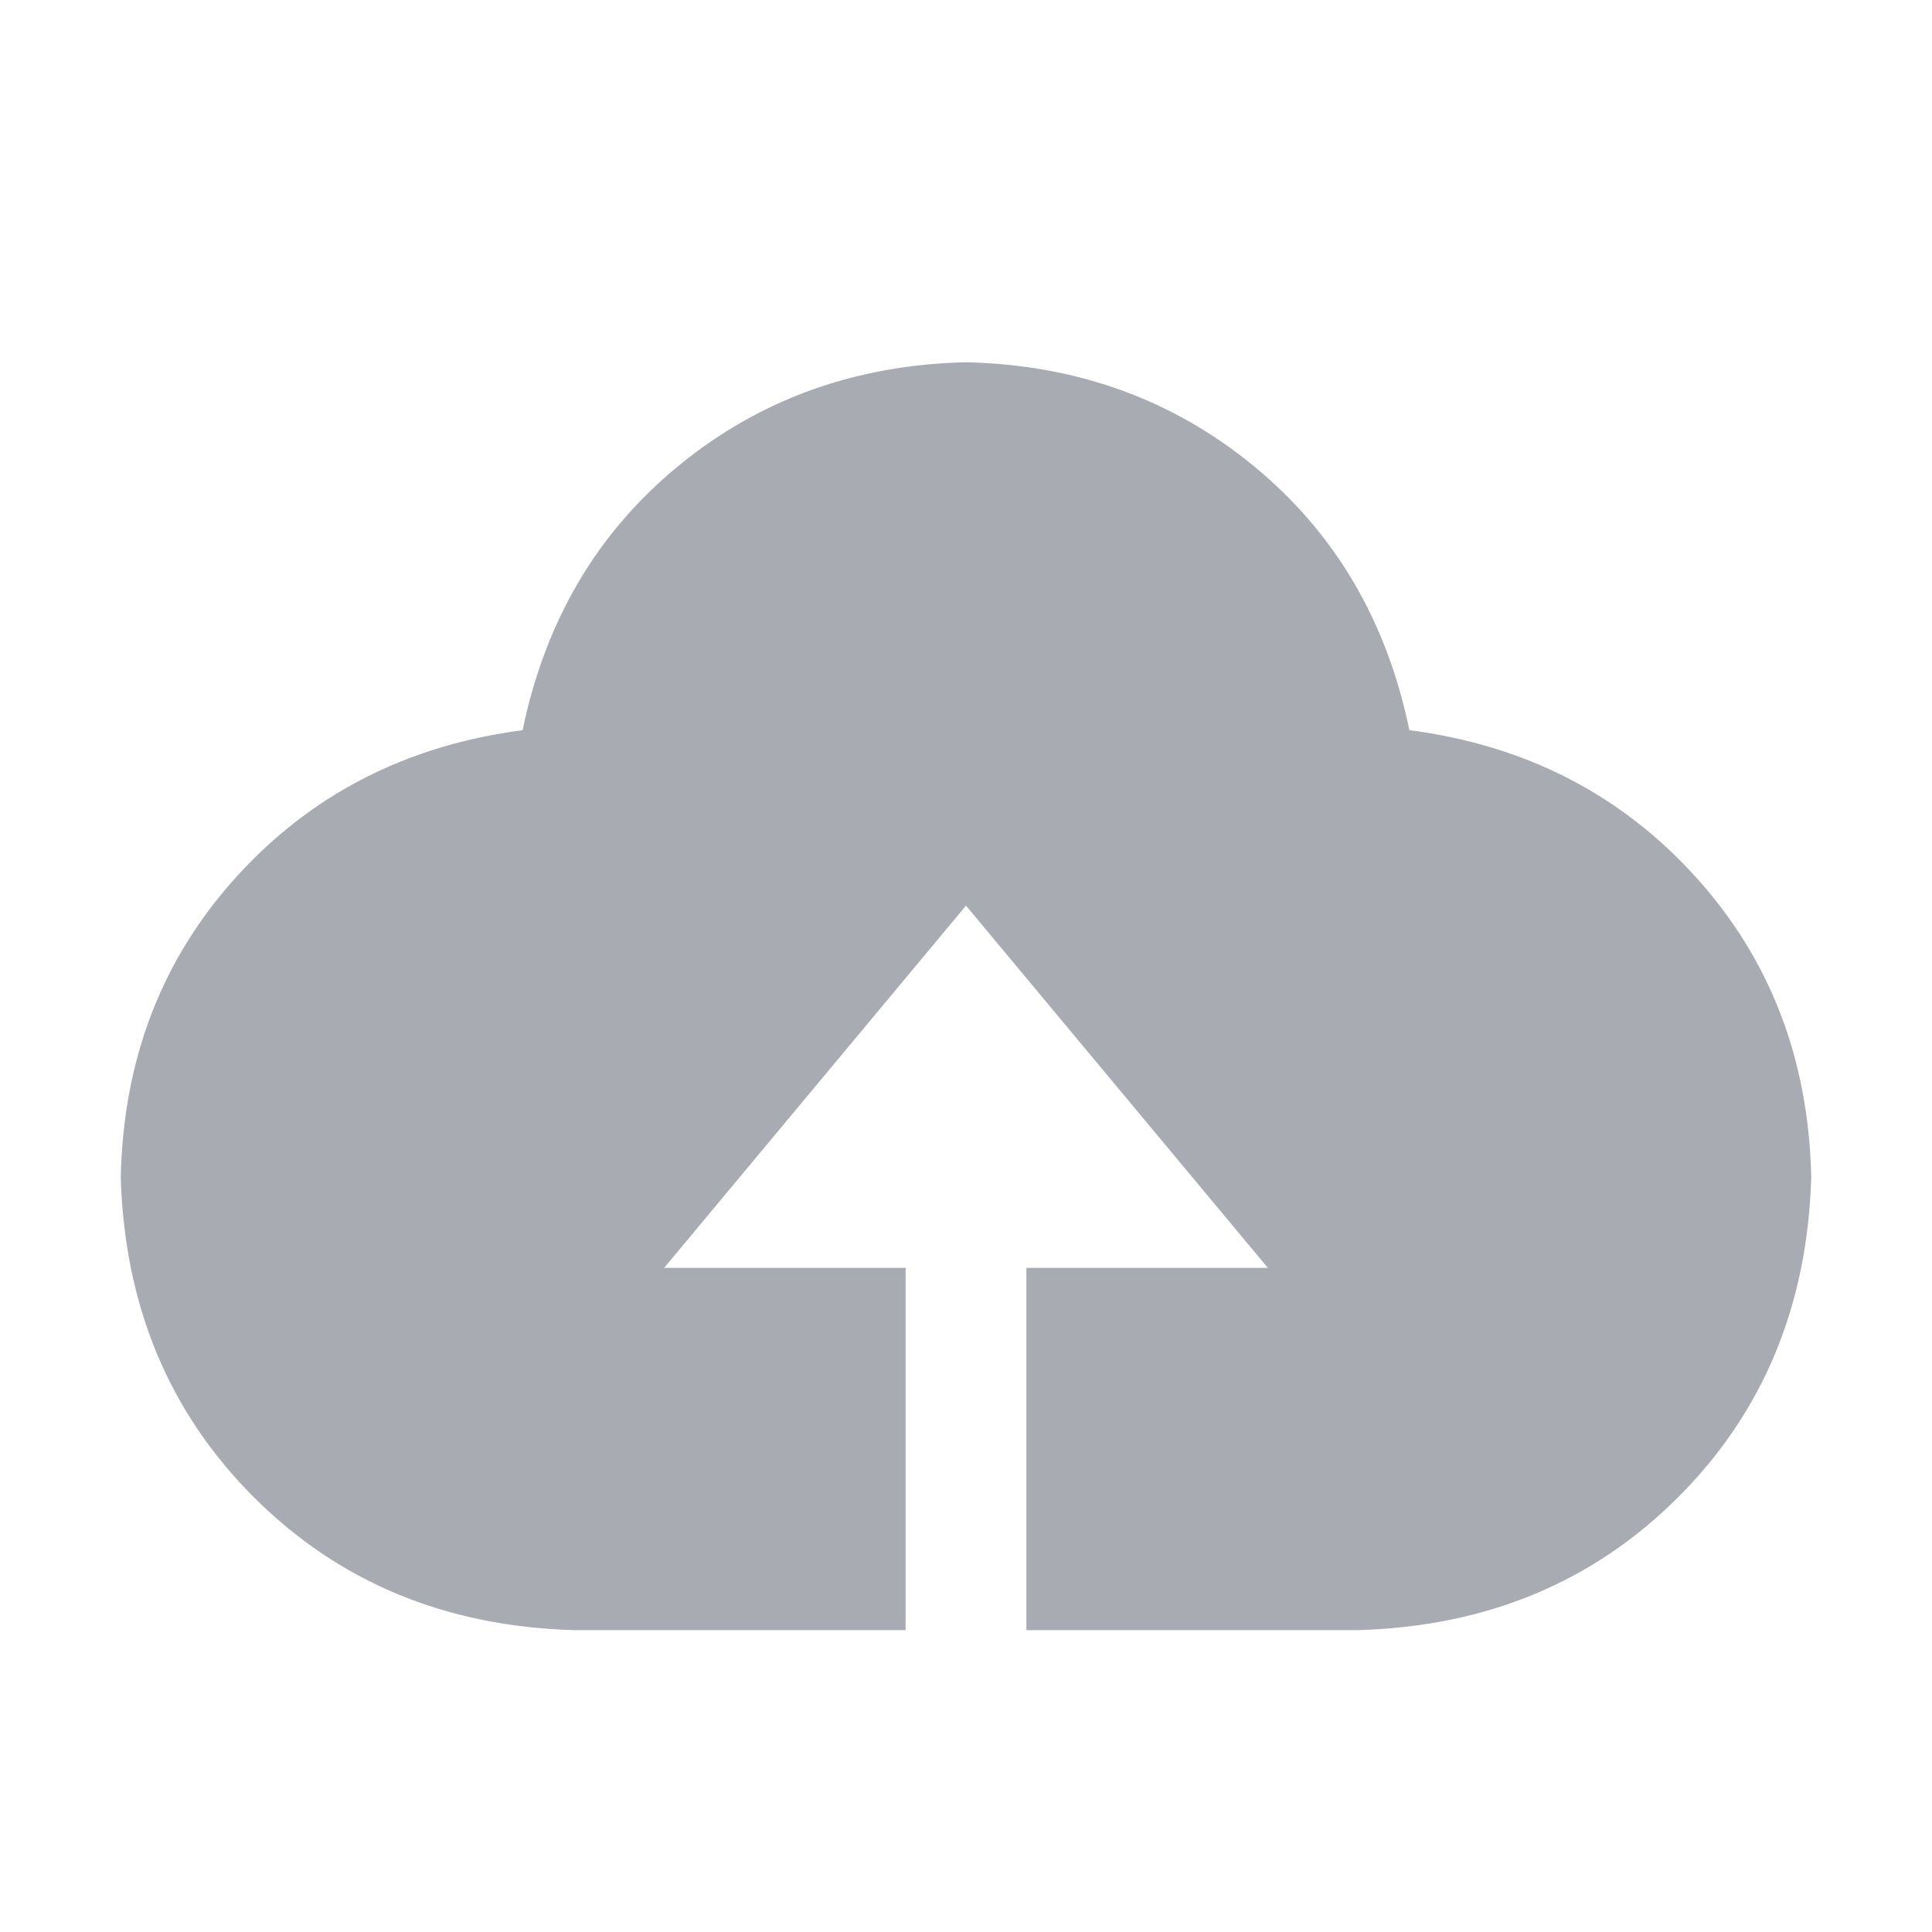
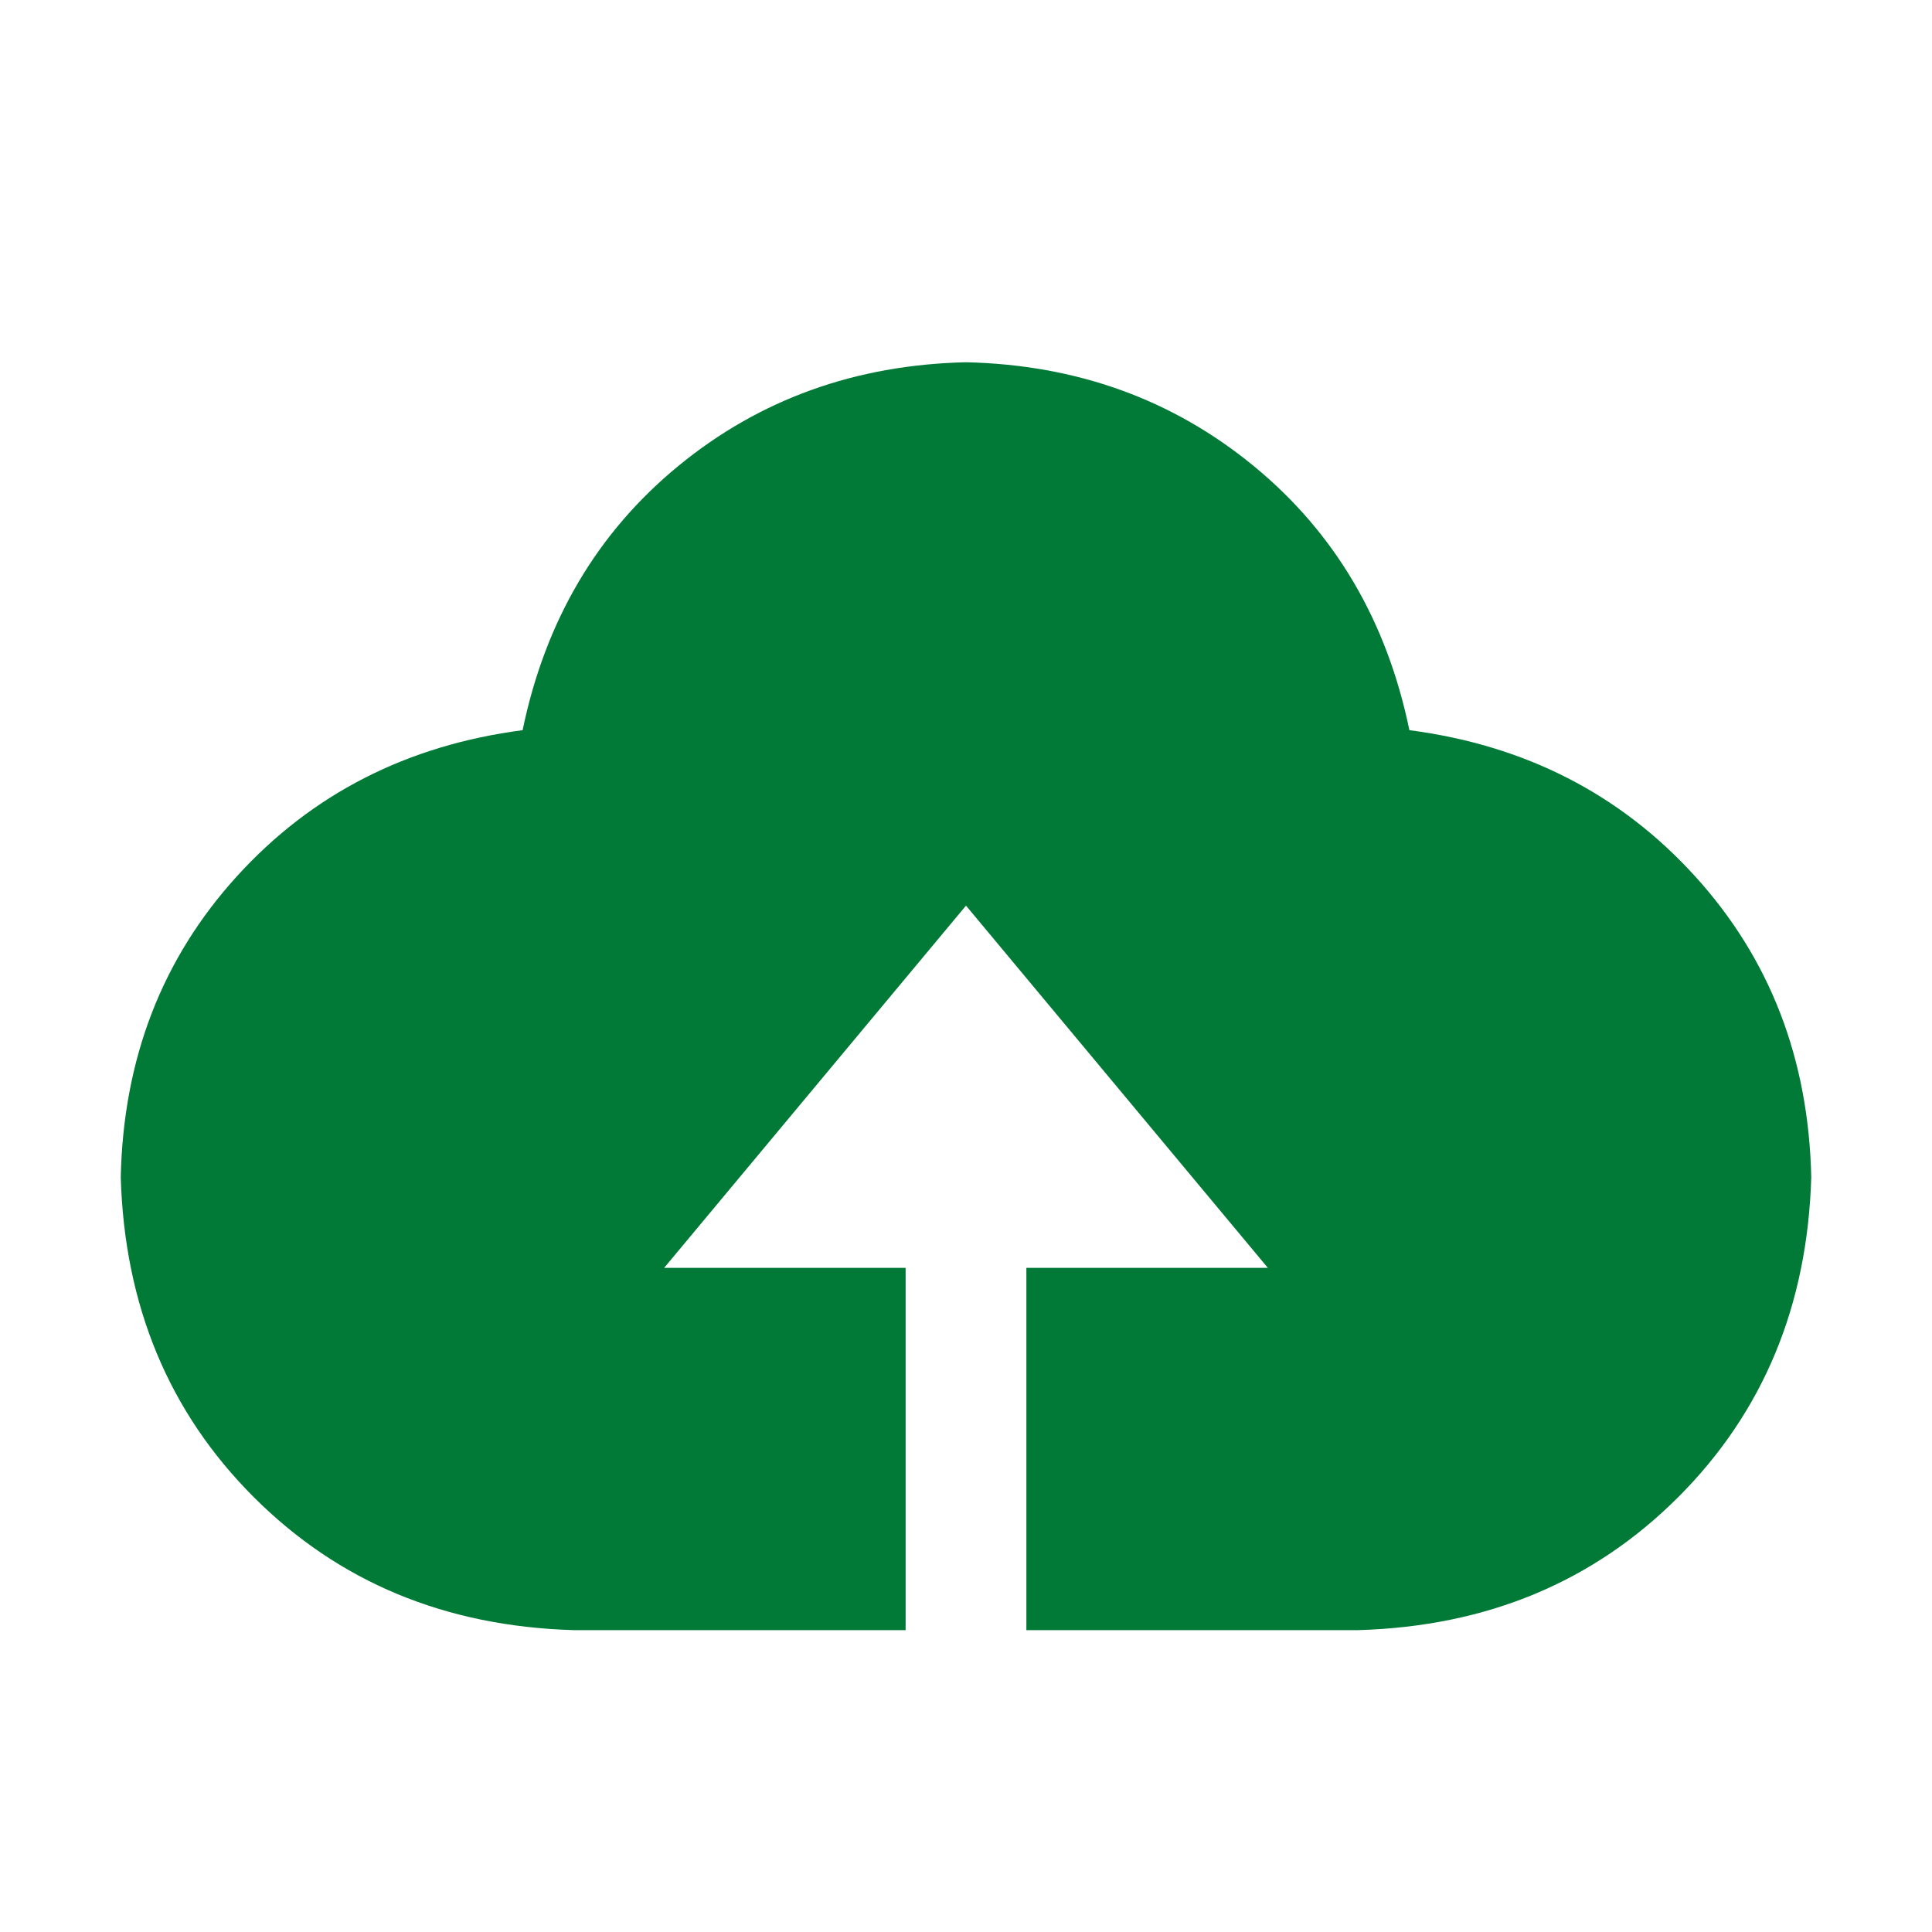
<svg xmlns="http://www.w3.org/2000/svg" width="64" height="64" viewBox="0 0 64 64" fill="none">
-   <path fill-rule="evenodd" clip-rule="evenodd" d="M34 54V42H42L32 30L22 42H30V54H19C14.749 53.875 11.218 52.406 8.406 49.594C5.594 46.782 4.125 43.251 4 39C4.084 35.083 5.365 31.76 7.844 29.032C10.323 26.304 13.479 24.689 17.312 24.188C18.063 20.563 19.781 17.646 22.468 15.438C25.155 13.23 28.332 12.084 32 12C35.667 12.084 38.844 13.23 41.532 15.438C44.22 17.646 45.939 20.563 46.688 24.188C50.521 24.688 53.677 26.303 56.156 29.032C58.635 31.762 59.916 35.084 60 39C59.875 43.251 58.406 46.782 55.594 49.594C52.782 52.406 49.251 53.875 45 54H34Z" fill="#A8ABB2" />
+   <path fill-rule="evenodd" clip-rule="evenodd" d="M34 54V42H42L32 30L22 42H30V54H19C14.749 53.875 11.218 52.406 8.406 49.594C5.594 46.782 4.125 43.251 4 39C4.084 35.083 5.365 31.76 7.844 29.032C10.323 26.304 13.479 24.689 17.312 24.188C18.063 20.563 19.781 17.646 22.468 15.438C25.155 13.23 28.332 12.084 32 12C35.667 12.084 38.844 13.23 41.532 15.438C44.22 17.646 45.939 20.563 46.688 24.188C50.521 24.688 53.677 26.303 56.156 29.032C58.635 31.762 59.916 35.084 60 39C59.875 43.251 58.406 46.782 55.594 49.594C52.782 52.406 49.251 53.875 45 54H34Z" fill="#007A36" />
</svg>
